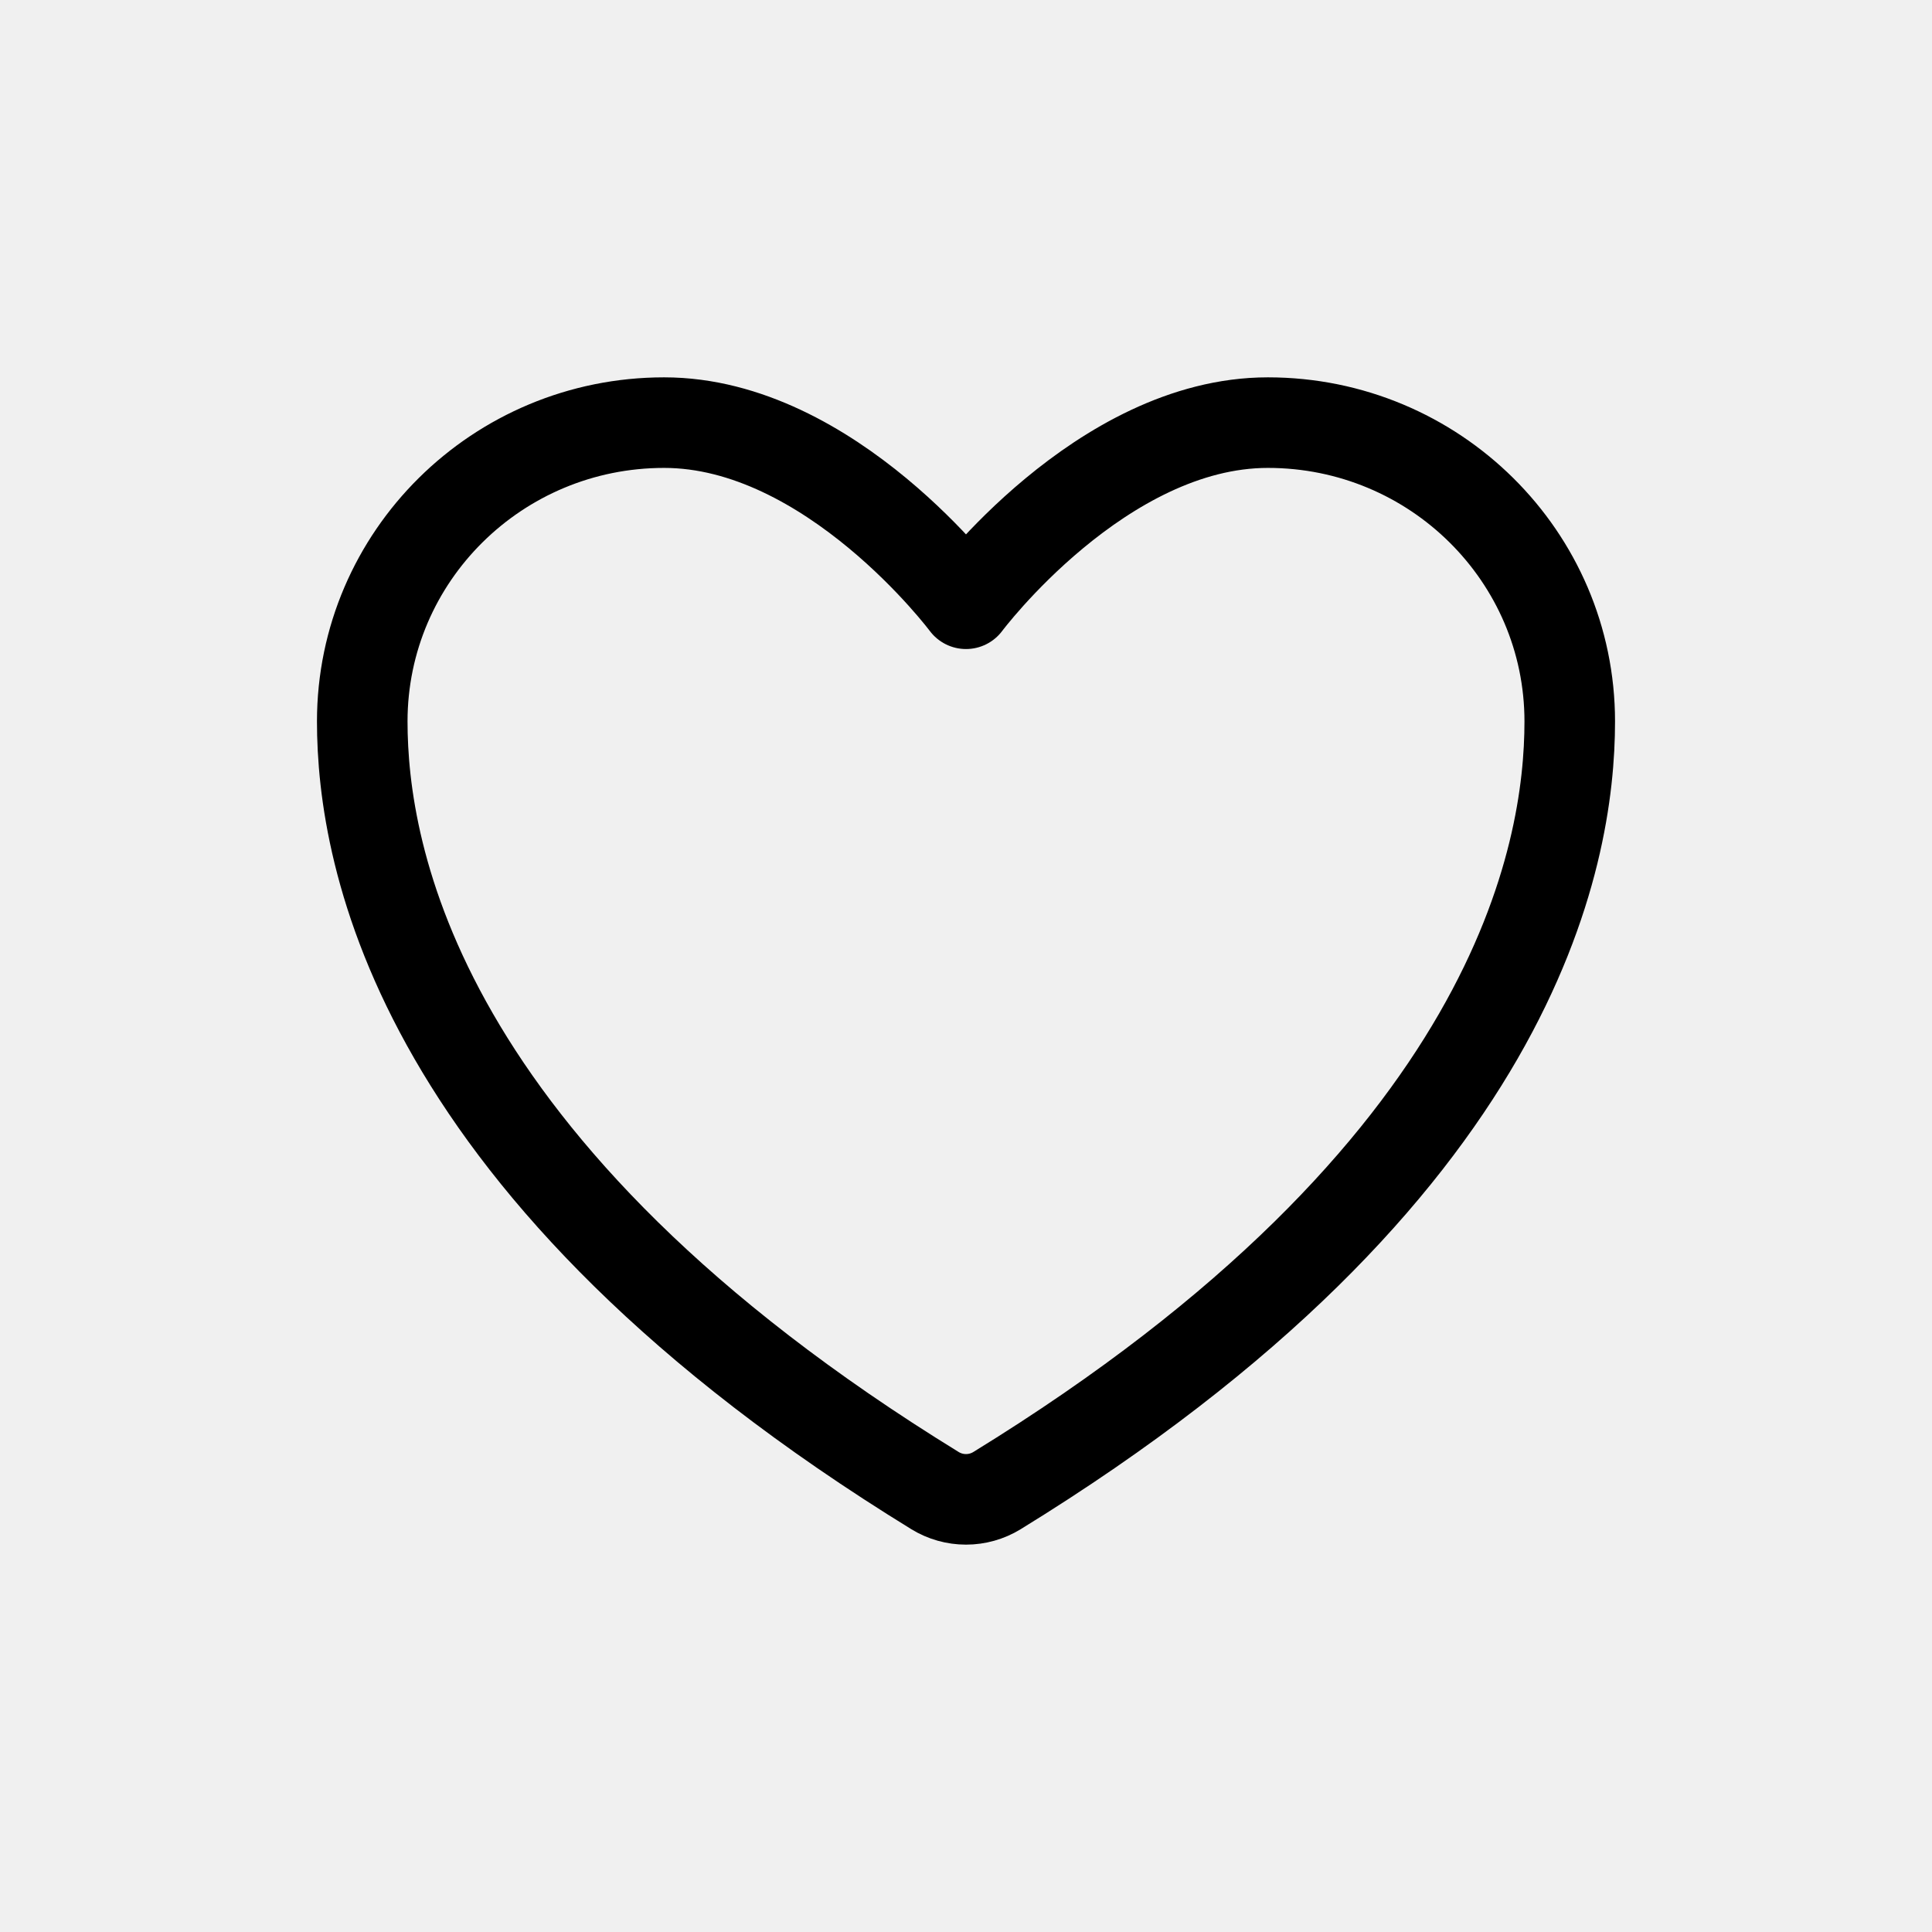
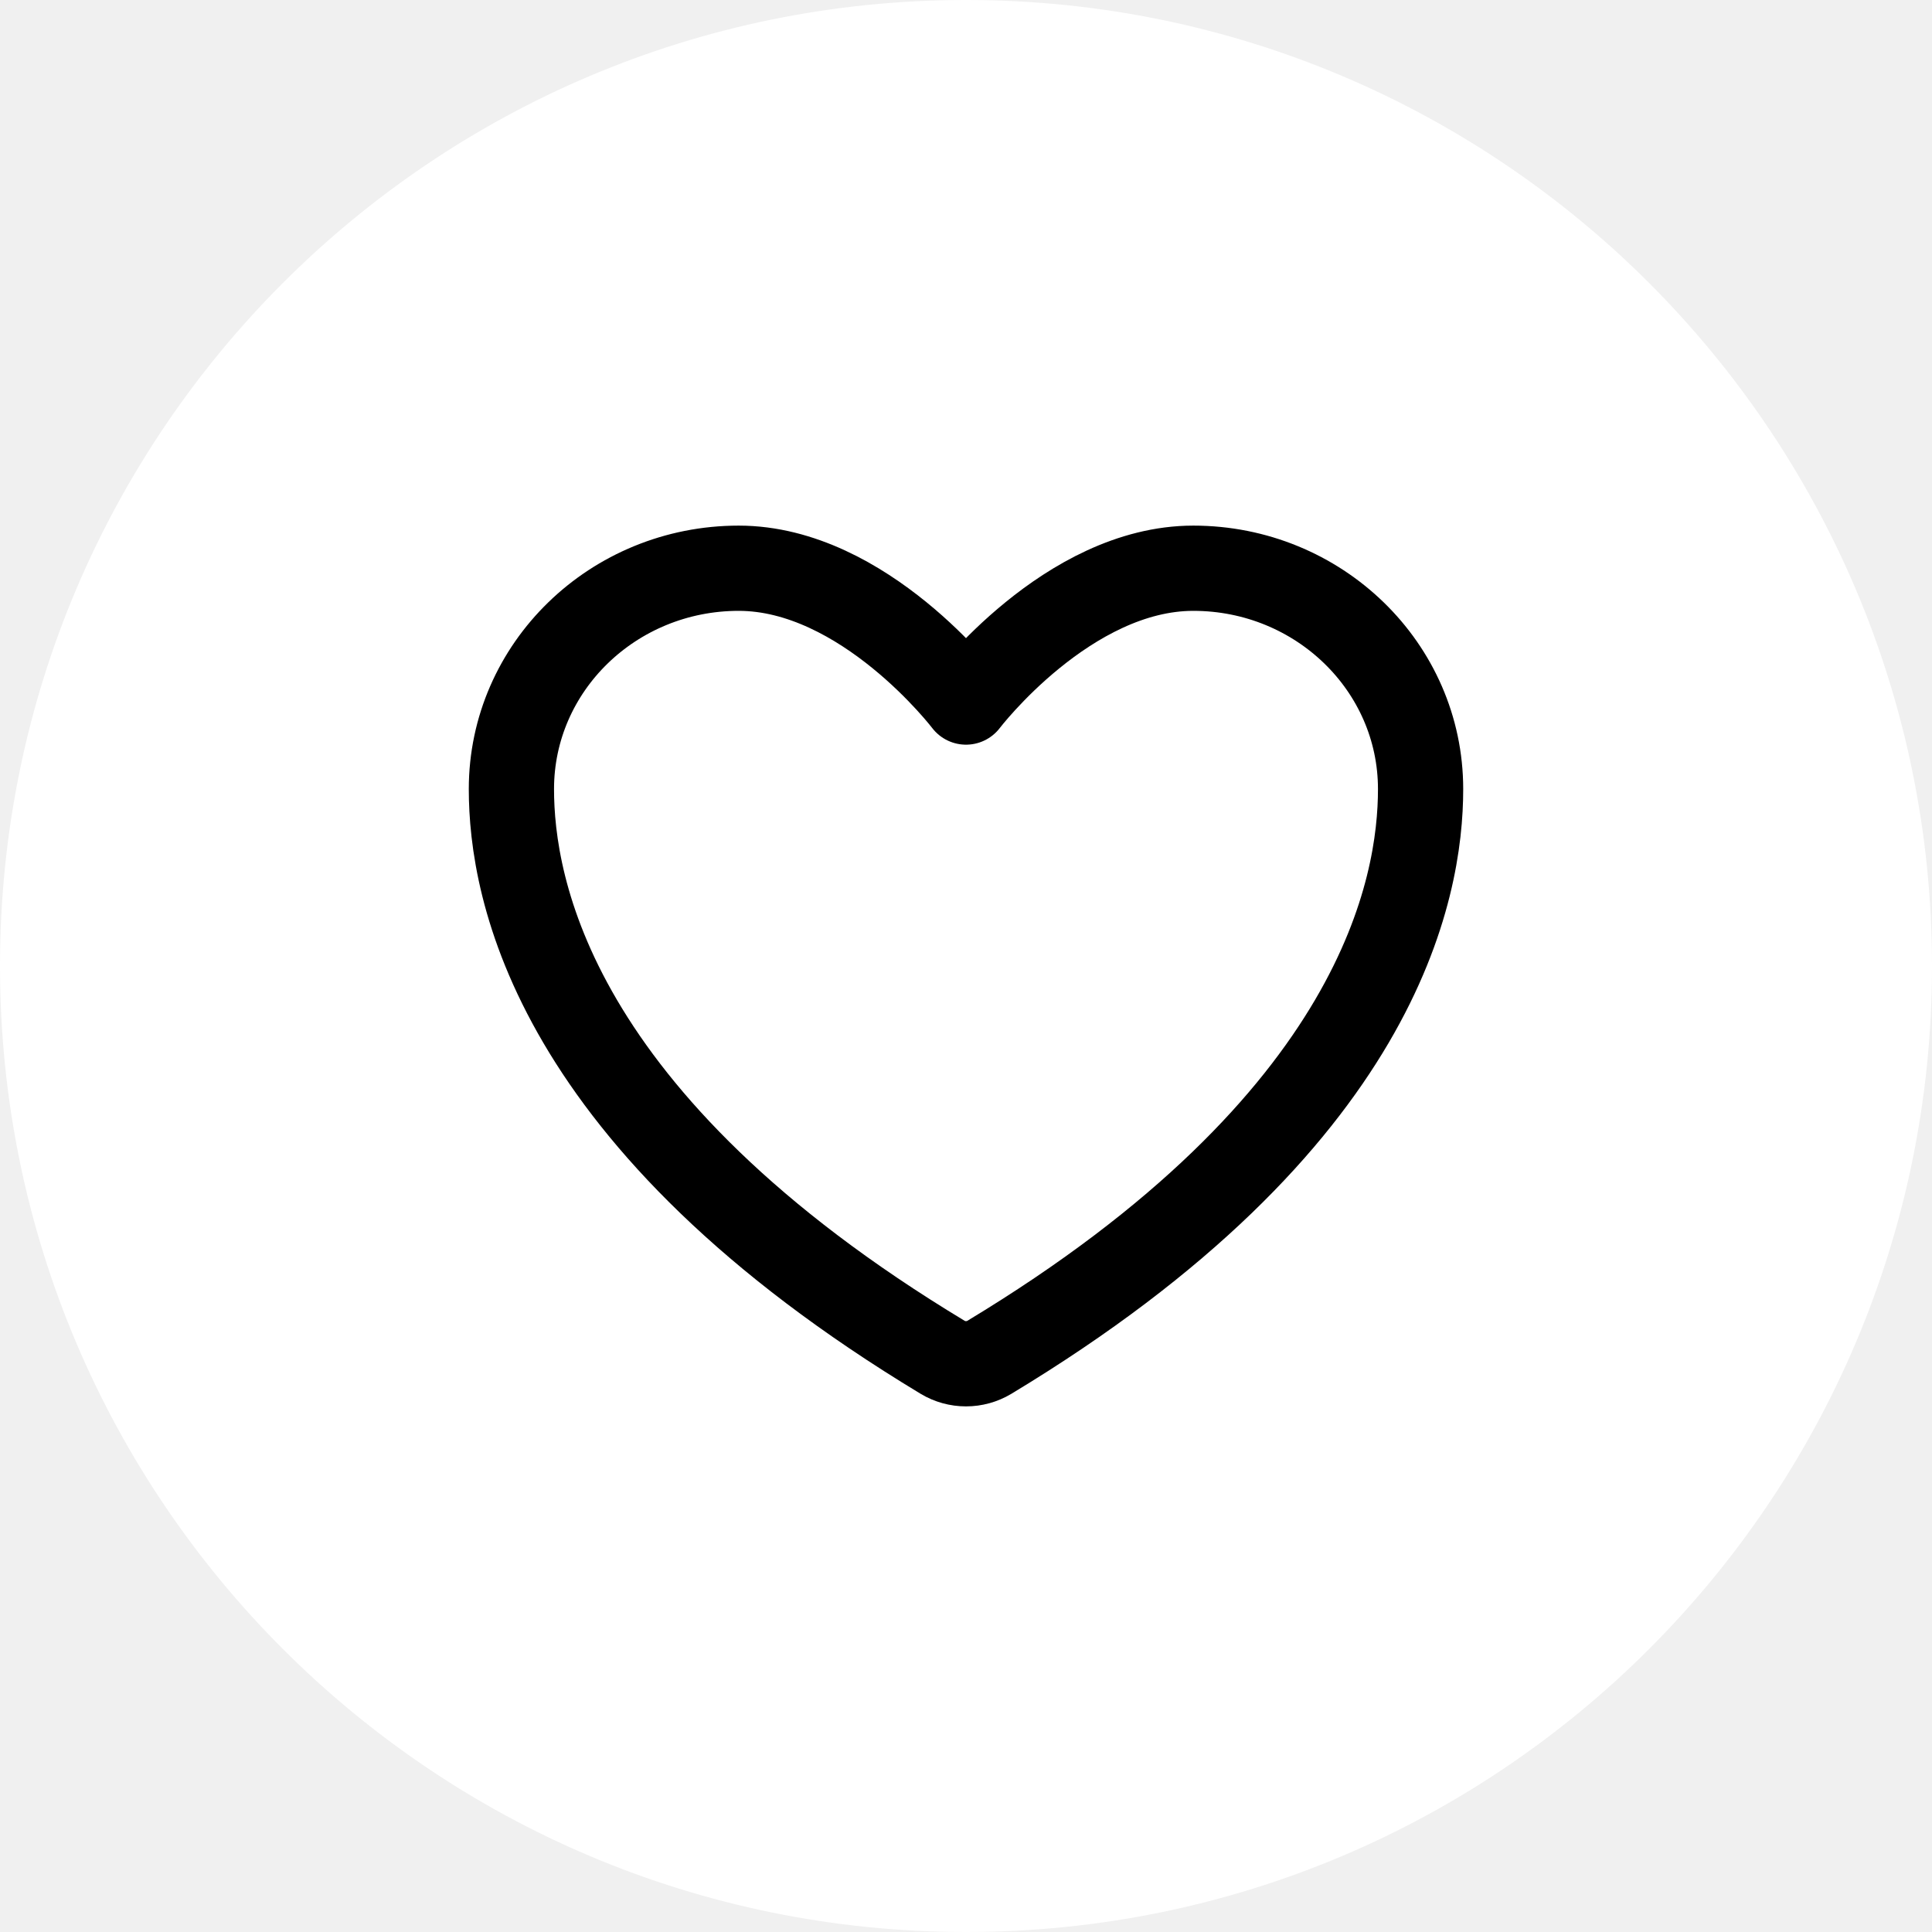
- <svg xmlns="http://www.w3.org/2000/svg" width="32" height="32" viewBox="0 0 32 32" fill="none">
-   <path d="M11 7C8.239 7 6 9.216 6 11.95C6 14.157 6.875 19.395 15.488 24.69C15.642 24.784 15.819 24.834 16 24.834C16.181 24.834 16.358 24.784 16.512 24.69C25.125 19.395 26 14.157 26 11.95C26 9.216 23.761 7 21 7C18.239 7 16 10 16 10C16 10 13.761 7 11 7Z" stroke="black" stroke-width="1.5" stroke-linecap="round" stroke-linejoin="round" />
+ <svg xmlns="http://www.w3.org/2000/svg" width="34" height="34" viewBox="0 0 34 34" fill="none">
+   <circle cx="17" cy="17" r="17" fill="white" />
+   <path d="M13 10C10.791 10 9 11.74 9 13.886C9 15.618 9.7 19.73 16.59 23.887C16.714 23.961 16.855 24 17 24C17.145 24 17.286 23.961 17.41 23.887C24.3 19.73 25 15.618 25 13.886C25 11.74 23.209 10 21 10C18.791 10 17 12.355 17 12.355C17 12.355 15.209 10 13 10Z" stroke="black" stroke-width="1.5" stroke-linecap="round" stroke-linejoin="round" />
</svg>
